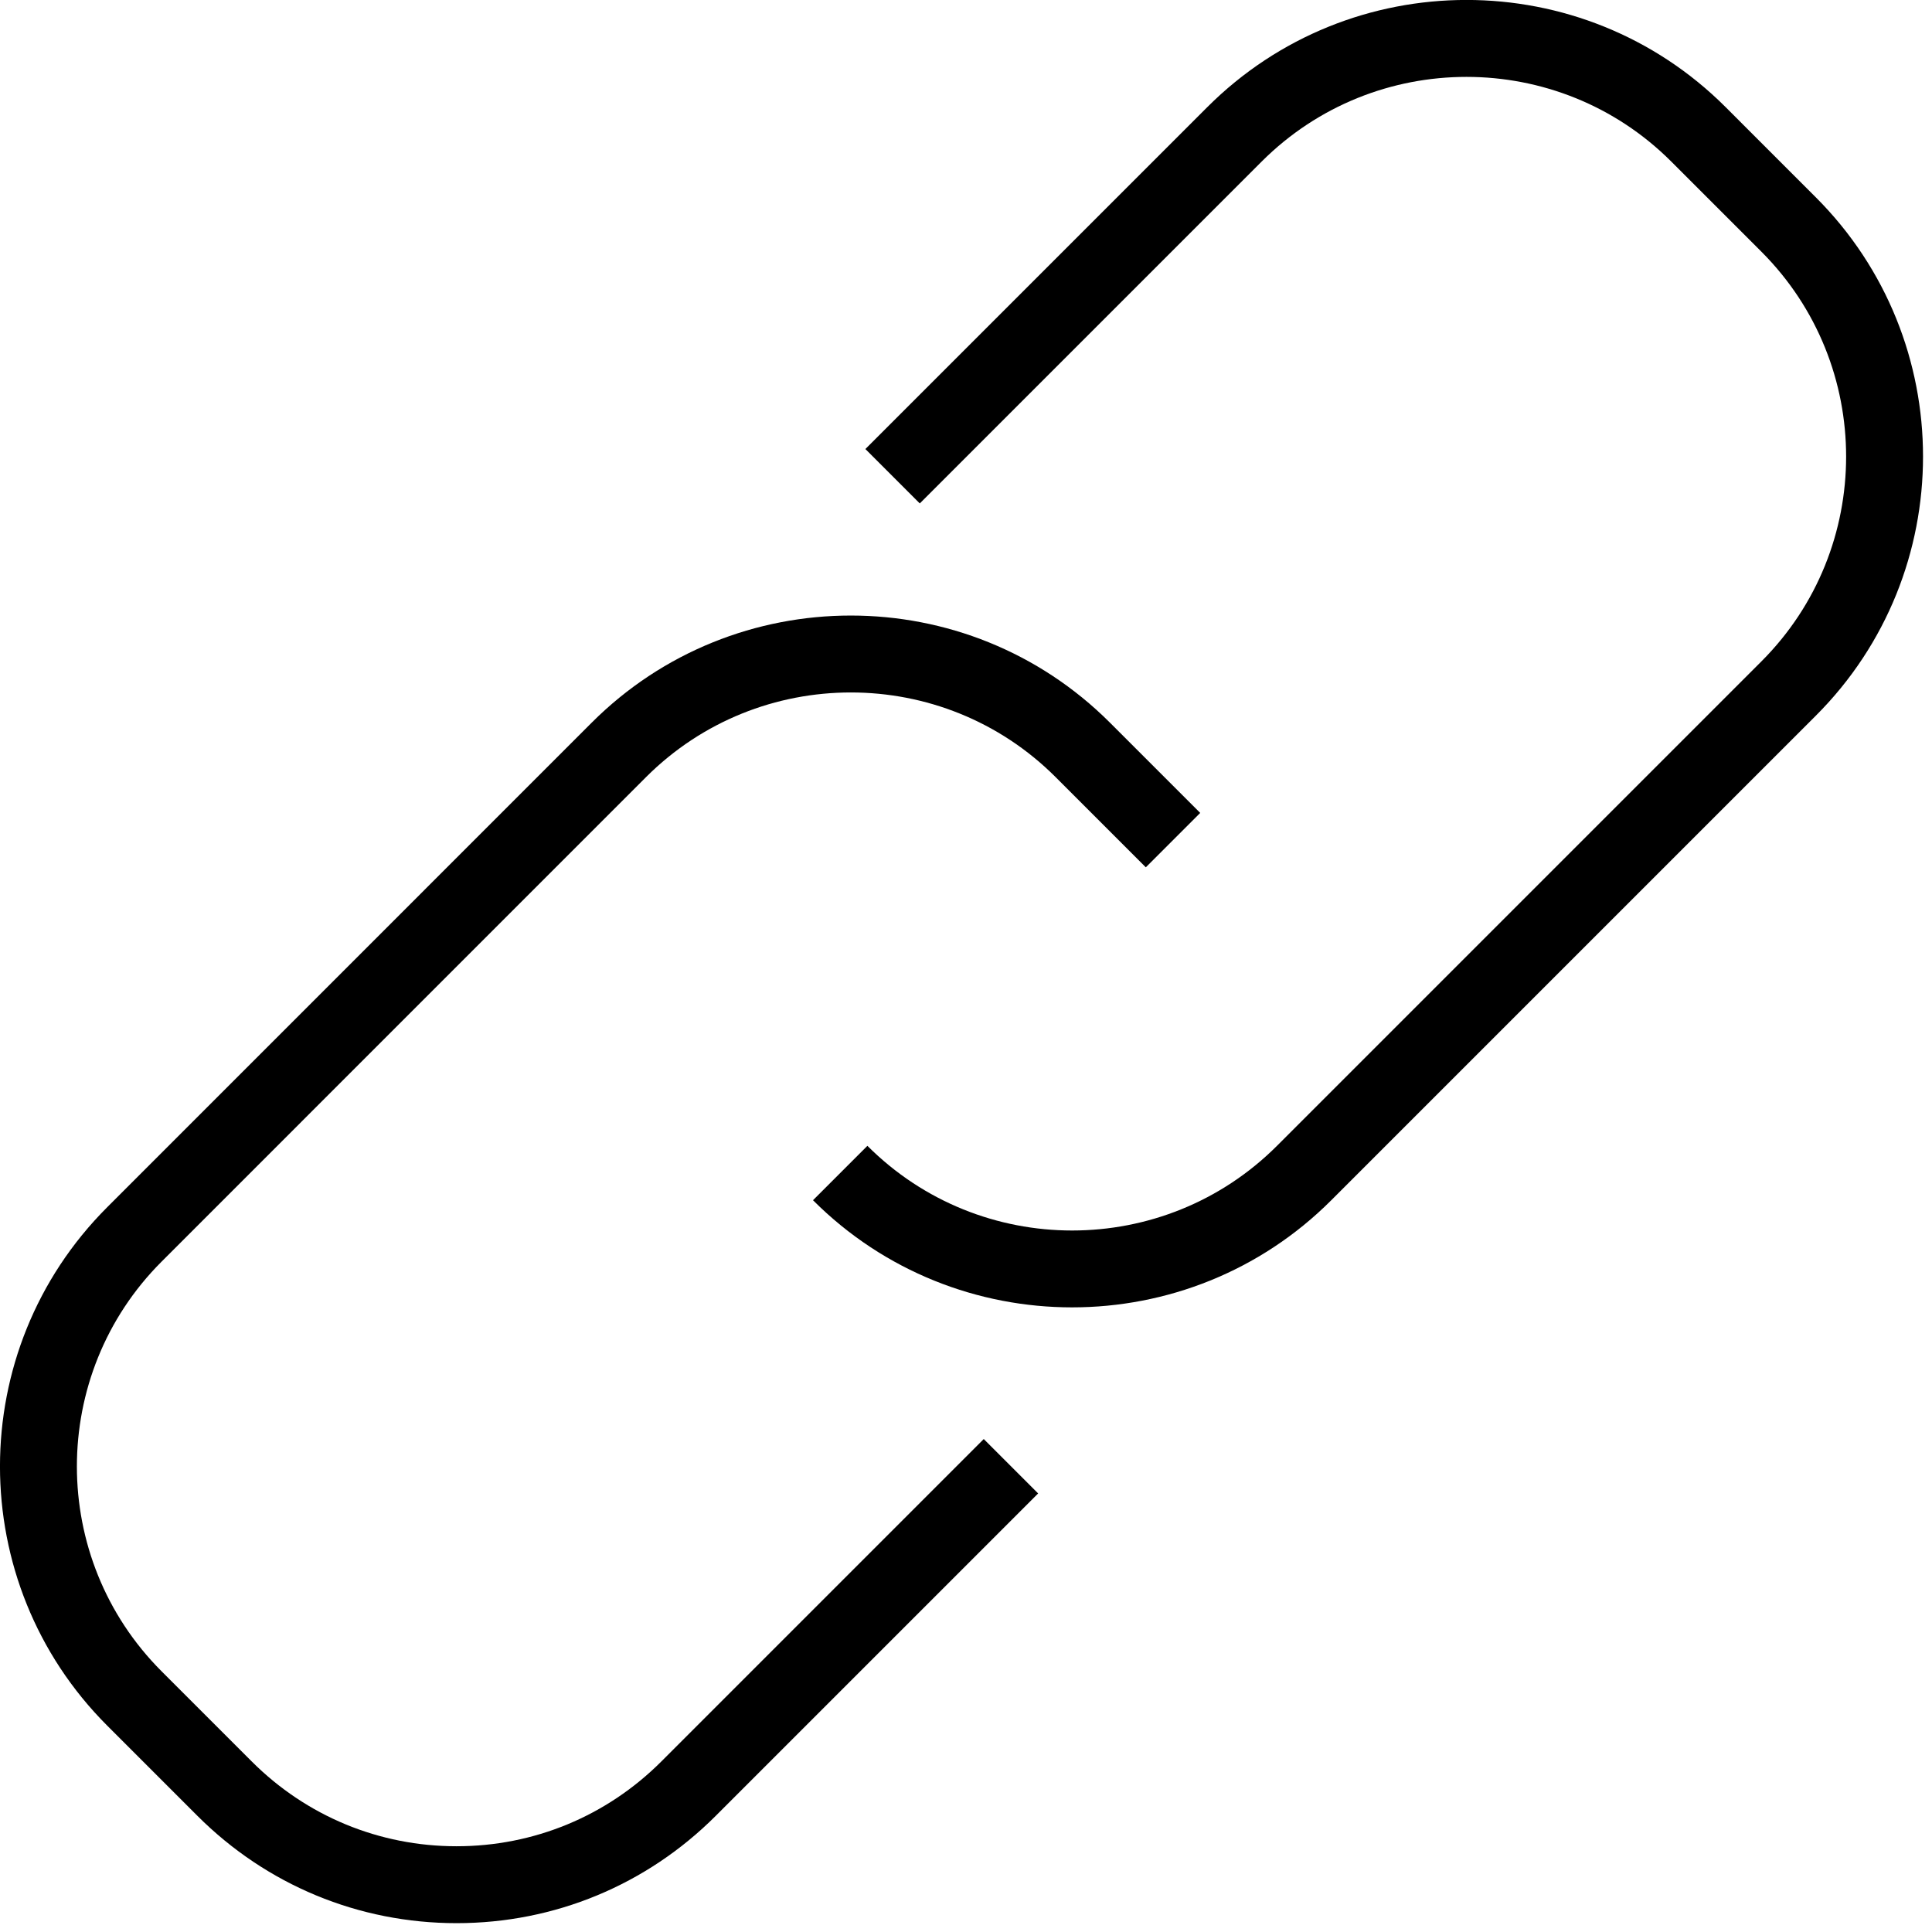
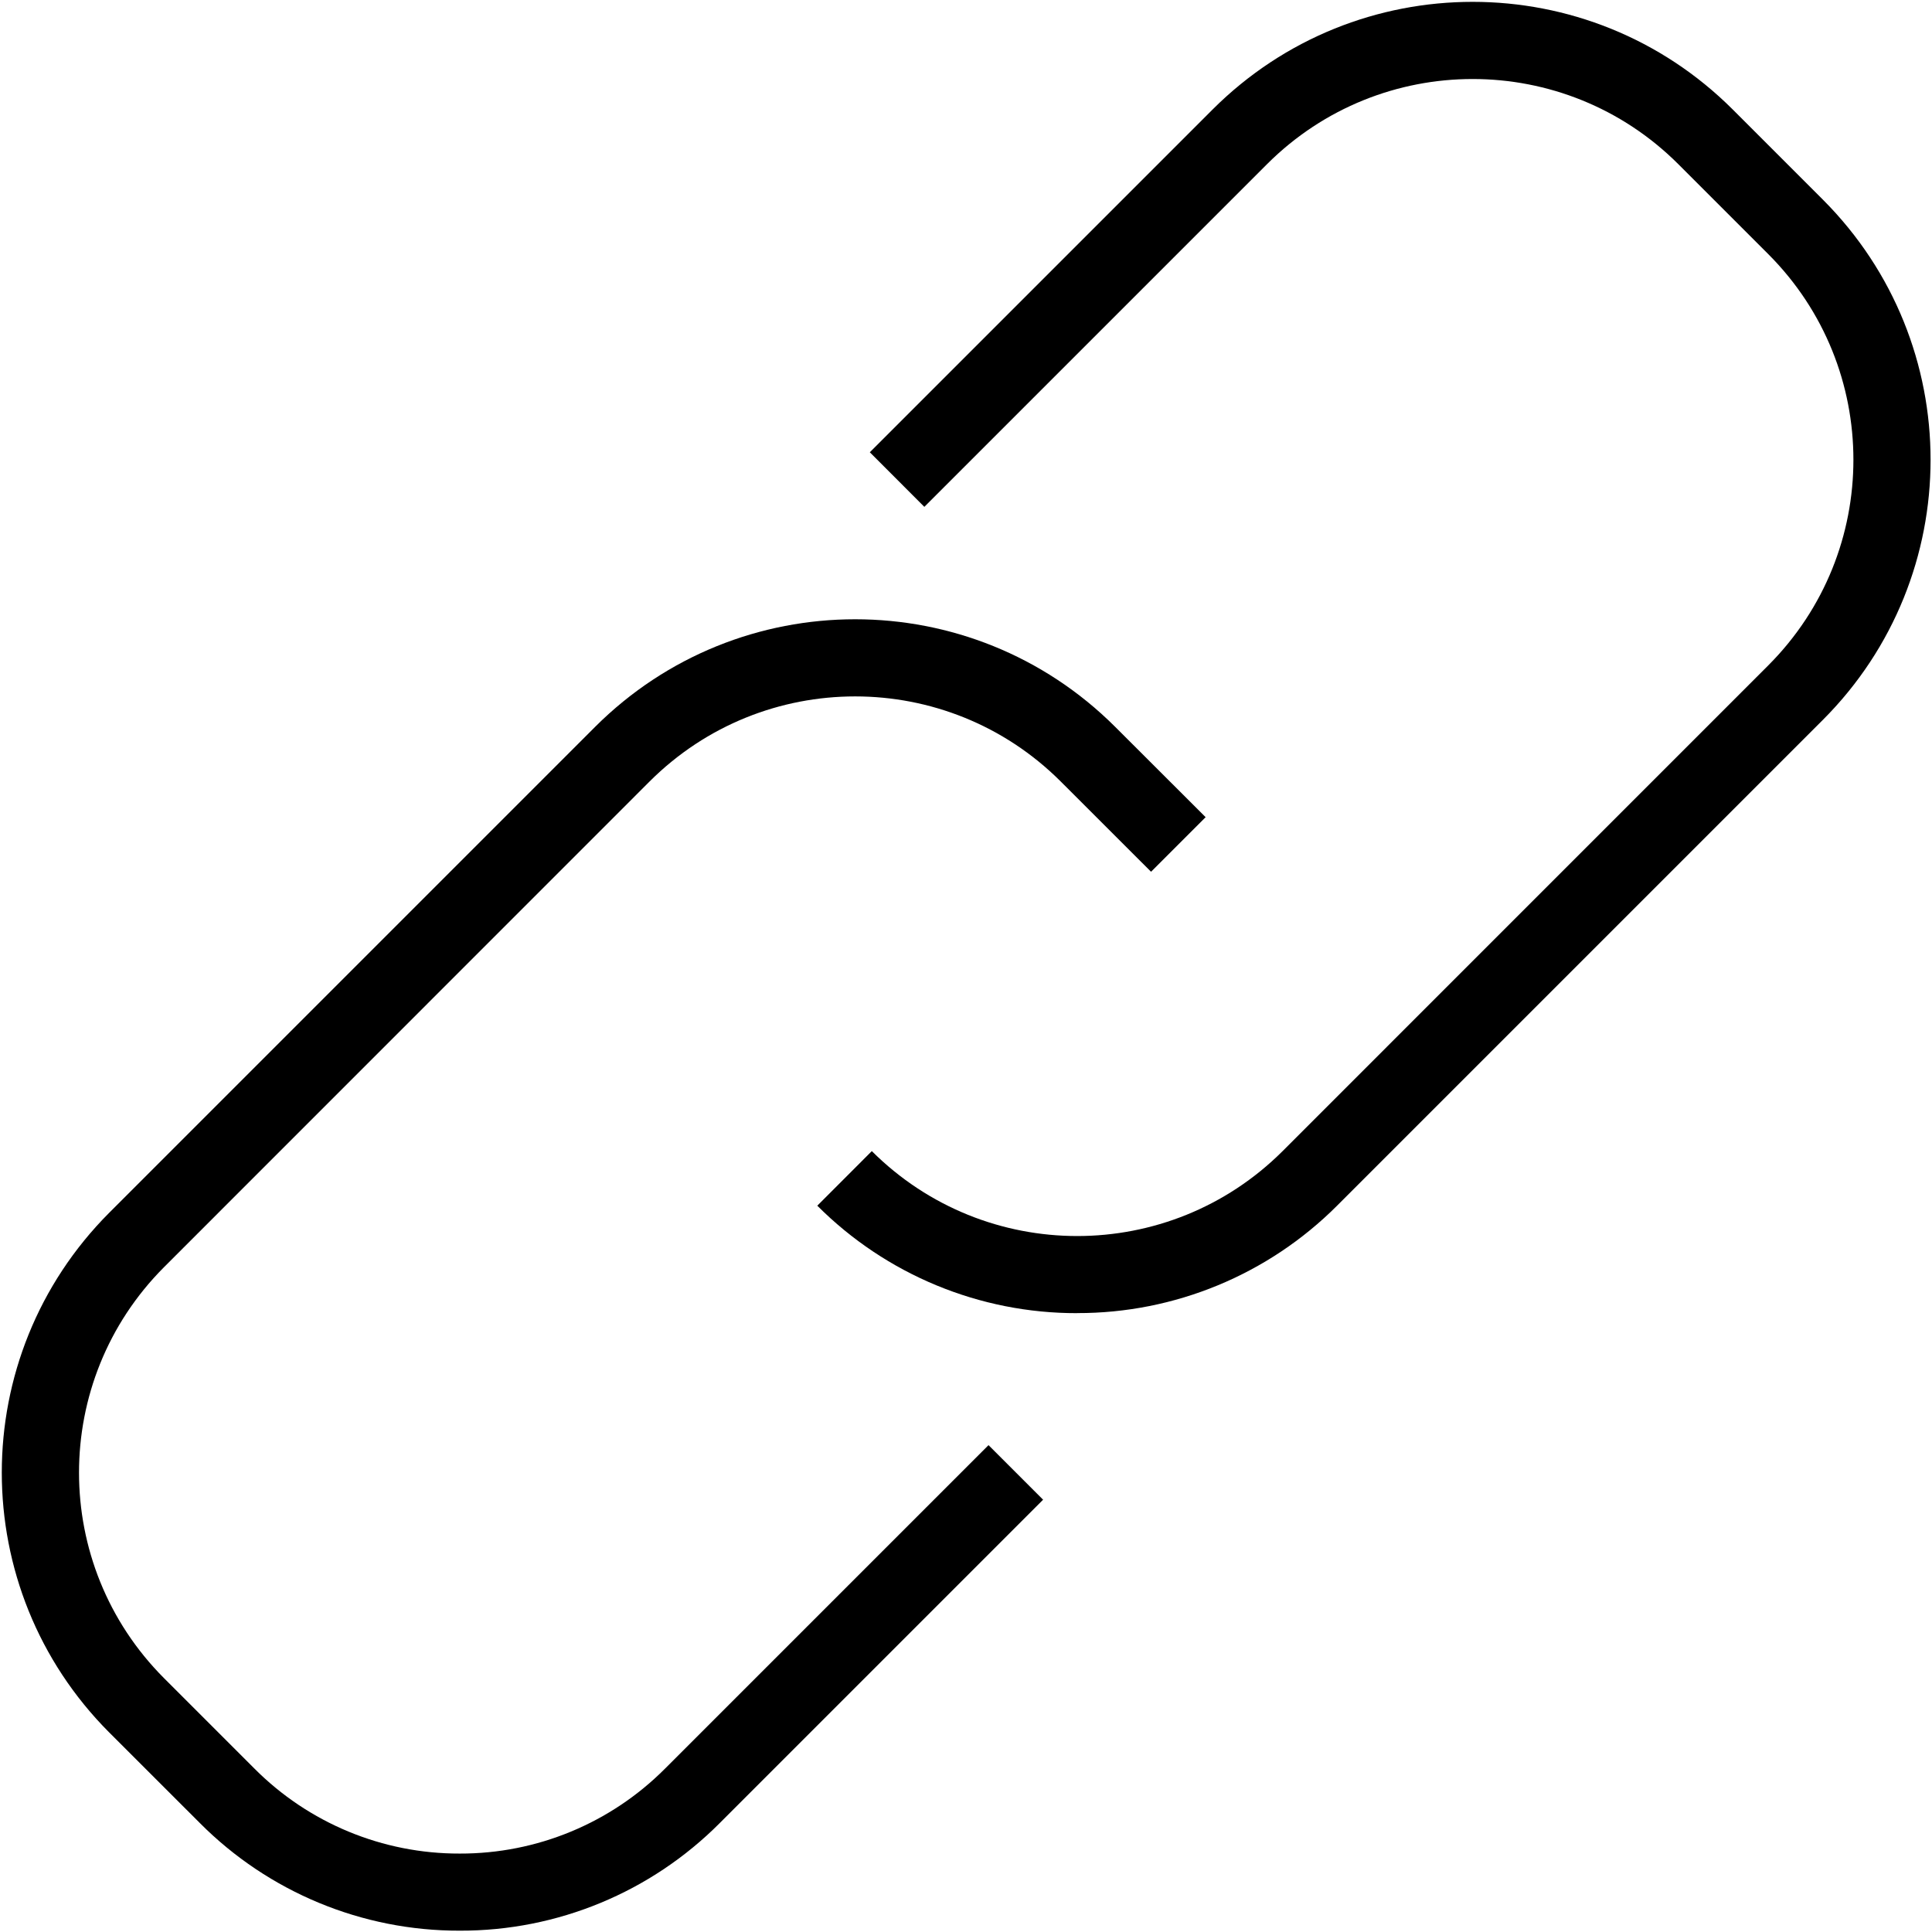
- <svg xmlns="http://www.w3.org/2000/svg" width="1024" height="1024">
-   <path d="M568.241 692.933c-49.743 0-99.486-18.905-137.334-56.793l28.83-28.83c59.865 59.865 157.223 59.825 217.088 0l256.788-256.788c59.825-59.825 59.825-157.223 0-217.088L885.8 85.621c-59.825-59.825-157.223-59.825-217.088 0L487.503 266.83 458.673 238 639.882 56.791c75.737-75.737 198.971-75.776 274.747 0l47.813 47.813c75.737 75.737 75.737 199.01 0 274.708L705.654 636.1c-37.849 37.888-87.631 56.832-137.413 56.832z" />
-   <path d="M241.979 1019.313c-51.87 0-100.667-20.204-137.374-56.911l-47.813-47.813c-75.737-75.776-75.737-199.01 0-274.708L313.58 383.054c75.737-75.737 199.01-75.737 274.747 0l47.813 47.813-28.83 28.83-47.813-47.813c-59.825-59.825-157.223-59.825-217.088 0L85.621 668.711c-59.825 59.825-59.825 157.223 0 217.088l47.813 47.813c28.987 28.987 67.545 44.938 108.544 44.938s79.557-15.951 108.544-44.938l170.89-170.89 28.83 28.83-170.89 170.89c-36.667 36.667-85.465 56.871-137.374 56.871z" />
+ <svg xmlns="http://www.w3.org/2000/svg" width="32" height="32">
+   <g fill="#000" fill-rule="nonzero">
+     <path d="M17.841 21.75a6.064 6.064 0 0 1-4.304-1.78l.903-.904a4.817 4.817 0 0 0 6.804 0l8.048-8.049a4.818 4.818 0 0 0 0-6.804l-1.498-1.498a4.818 4.818 0 0 0-6.804 0l-5.68 5.68-.903-.904 5.68-5.68a6.095 6.095 0 0 1 8.61 0l1.499 1.499a6.095 6.095 0 0 1 0 8.61l-8.048 8.048a6.069 6.069 0 0 1-4.307 1.781z" />
+     <path d="M7.615 31.978a6.05 6.05 0 0 1-4.305-1.783L1.81 28.696a6.095 6.095 0 0 1 0-8.61l8.049-8.049a6.096 6.096 0 0 1 8.61 0l1.5 1.498-.904.904-1.499-1.498a4.818 4.818 0 0 0-6.804 0L2.715 20.99a4.818 4.818 0 0 0 0 6.804l1.498 1.498a4.78 4.78 0 0 0 3.402 1.409 4.78 4.78 0 0 0 3.402-1.409l5.356-5.356.904.904-5.356 5.356a6.05 6.05 0 0 1-4.306 1.782z" />
+   </g>
</svg>
